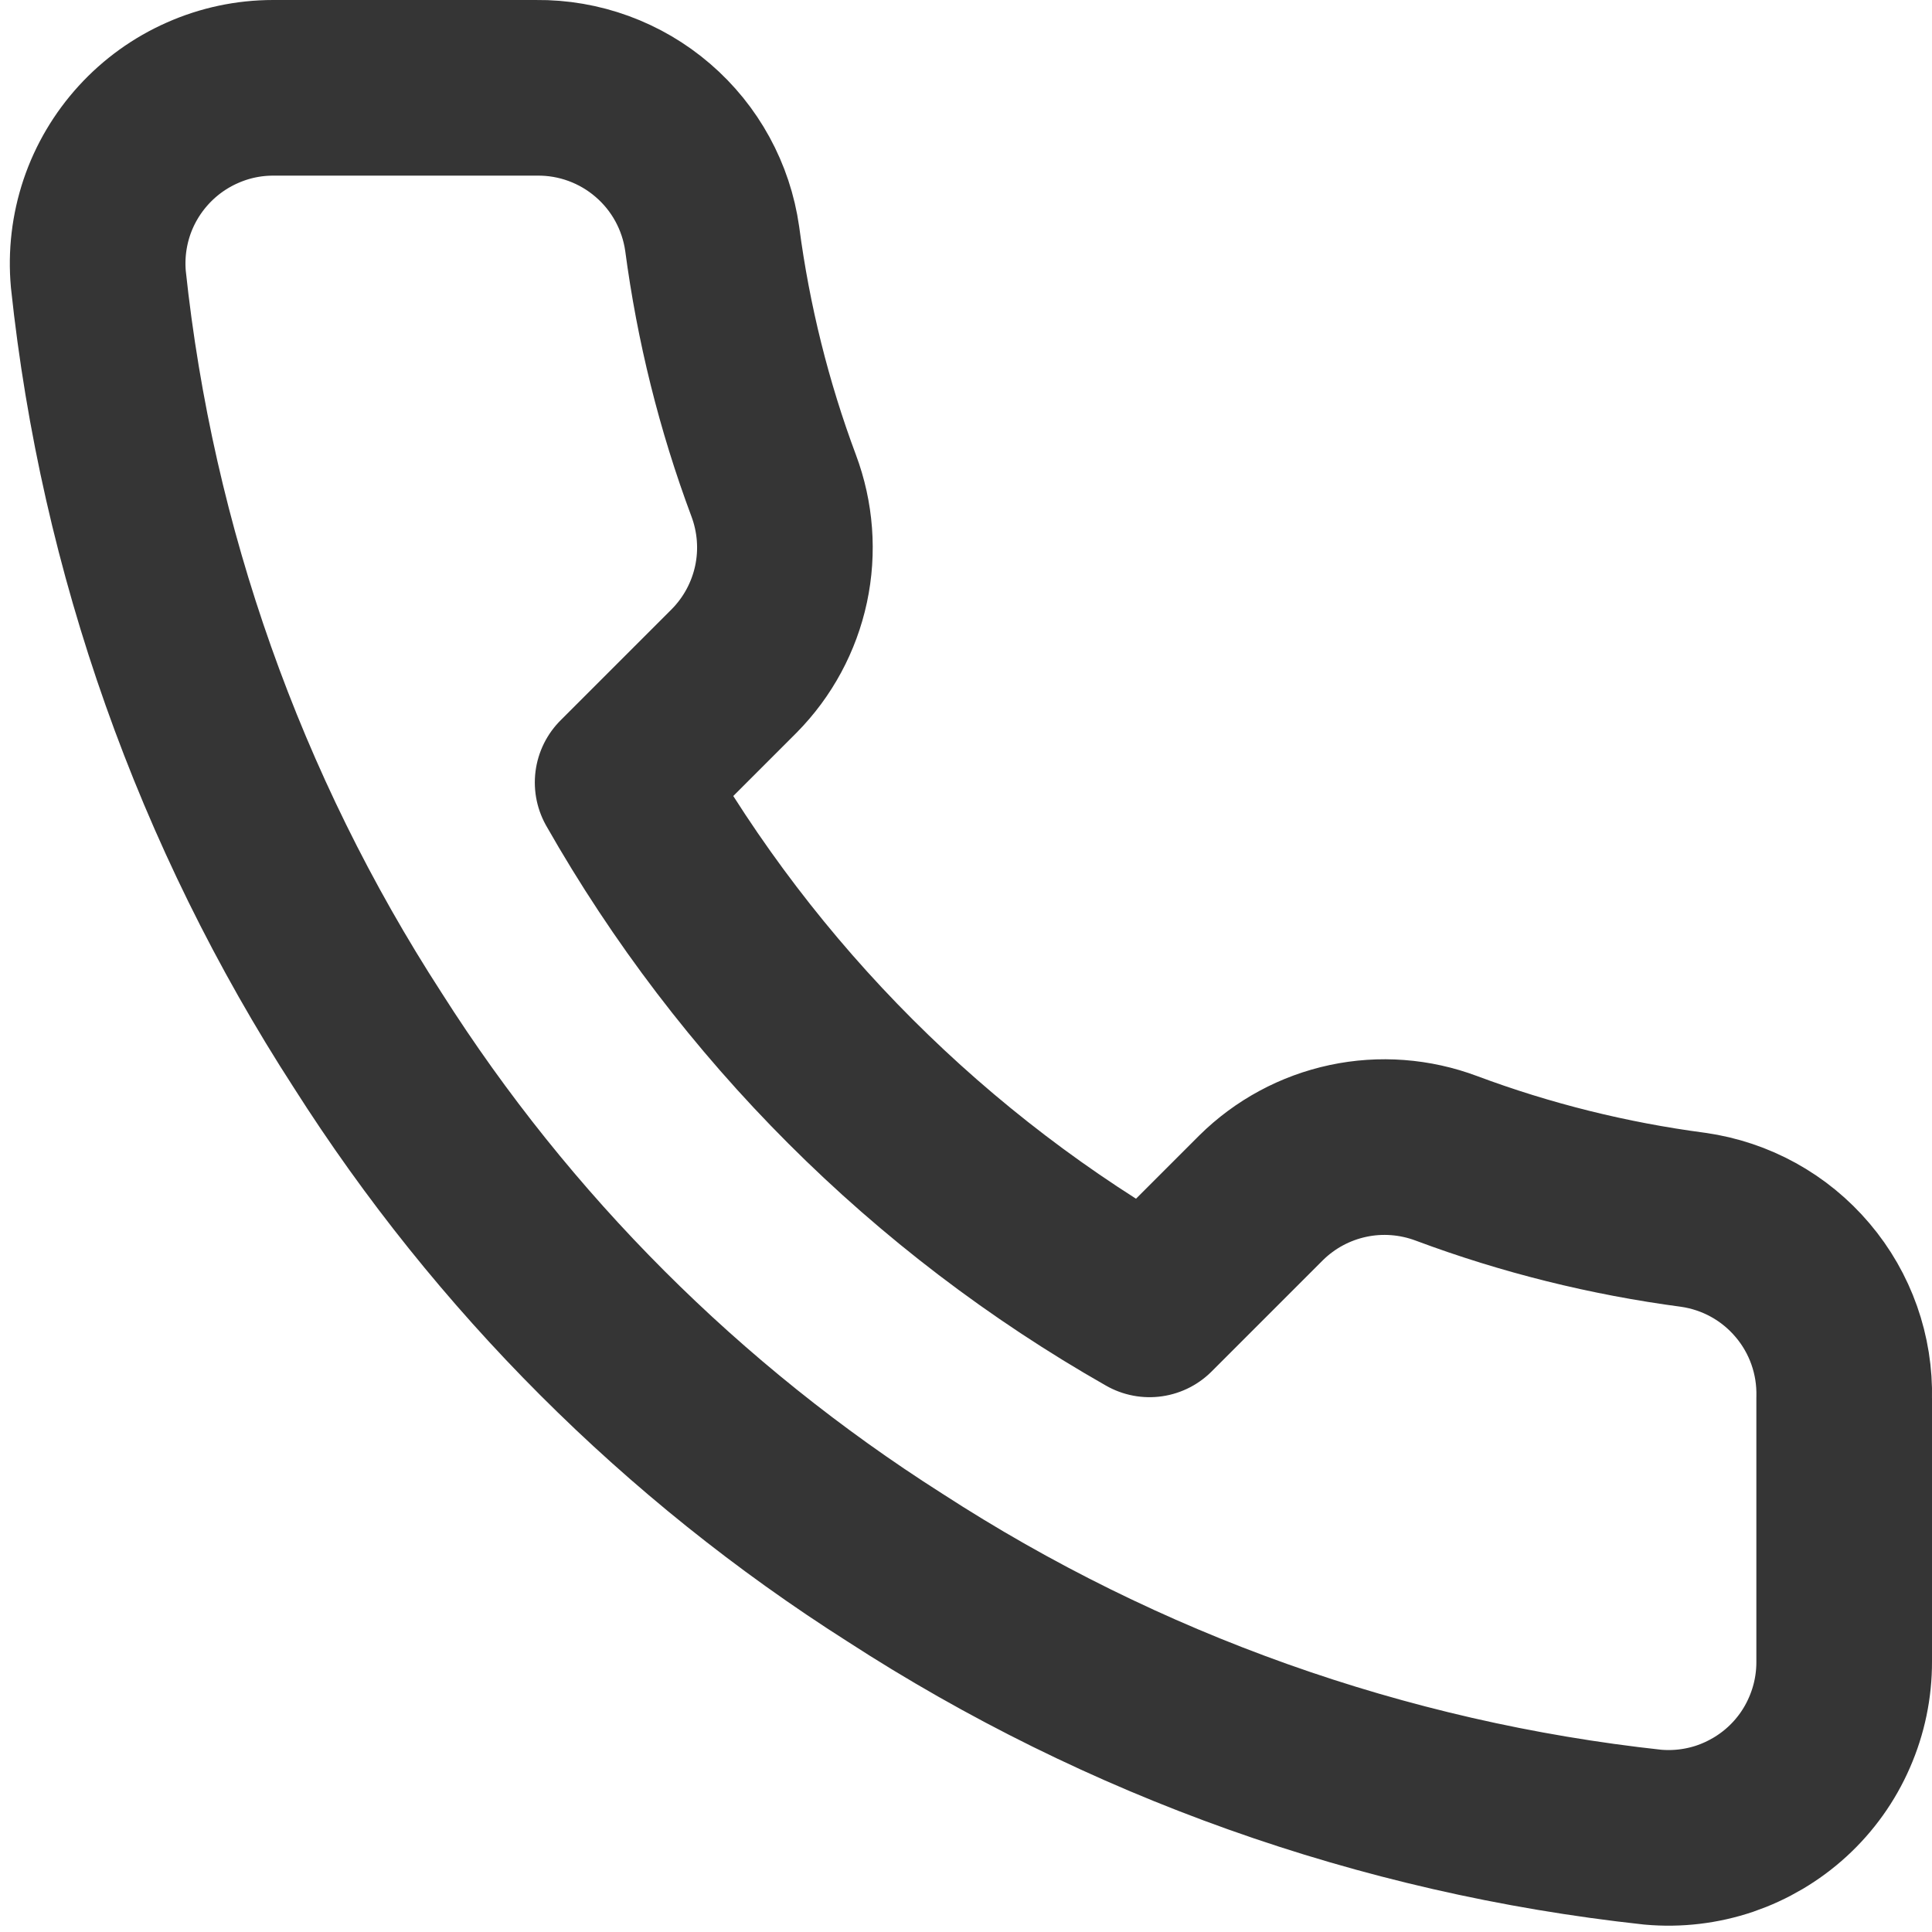
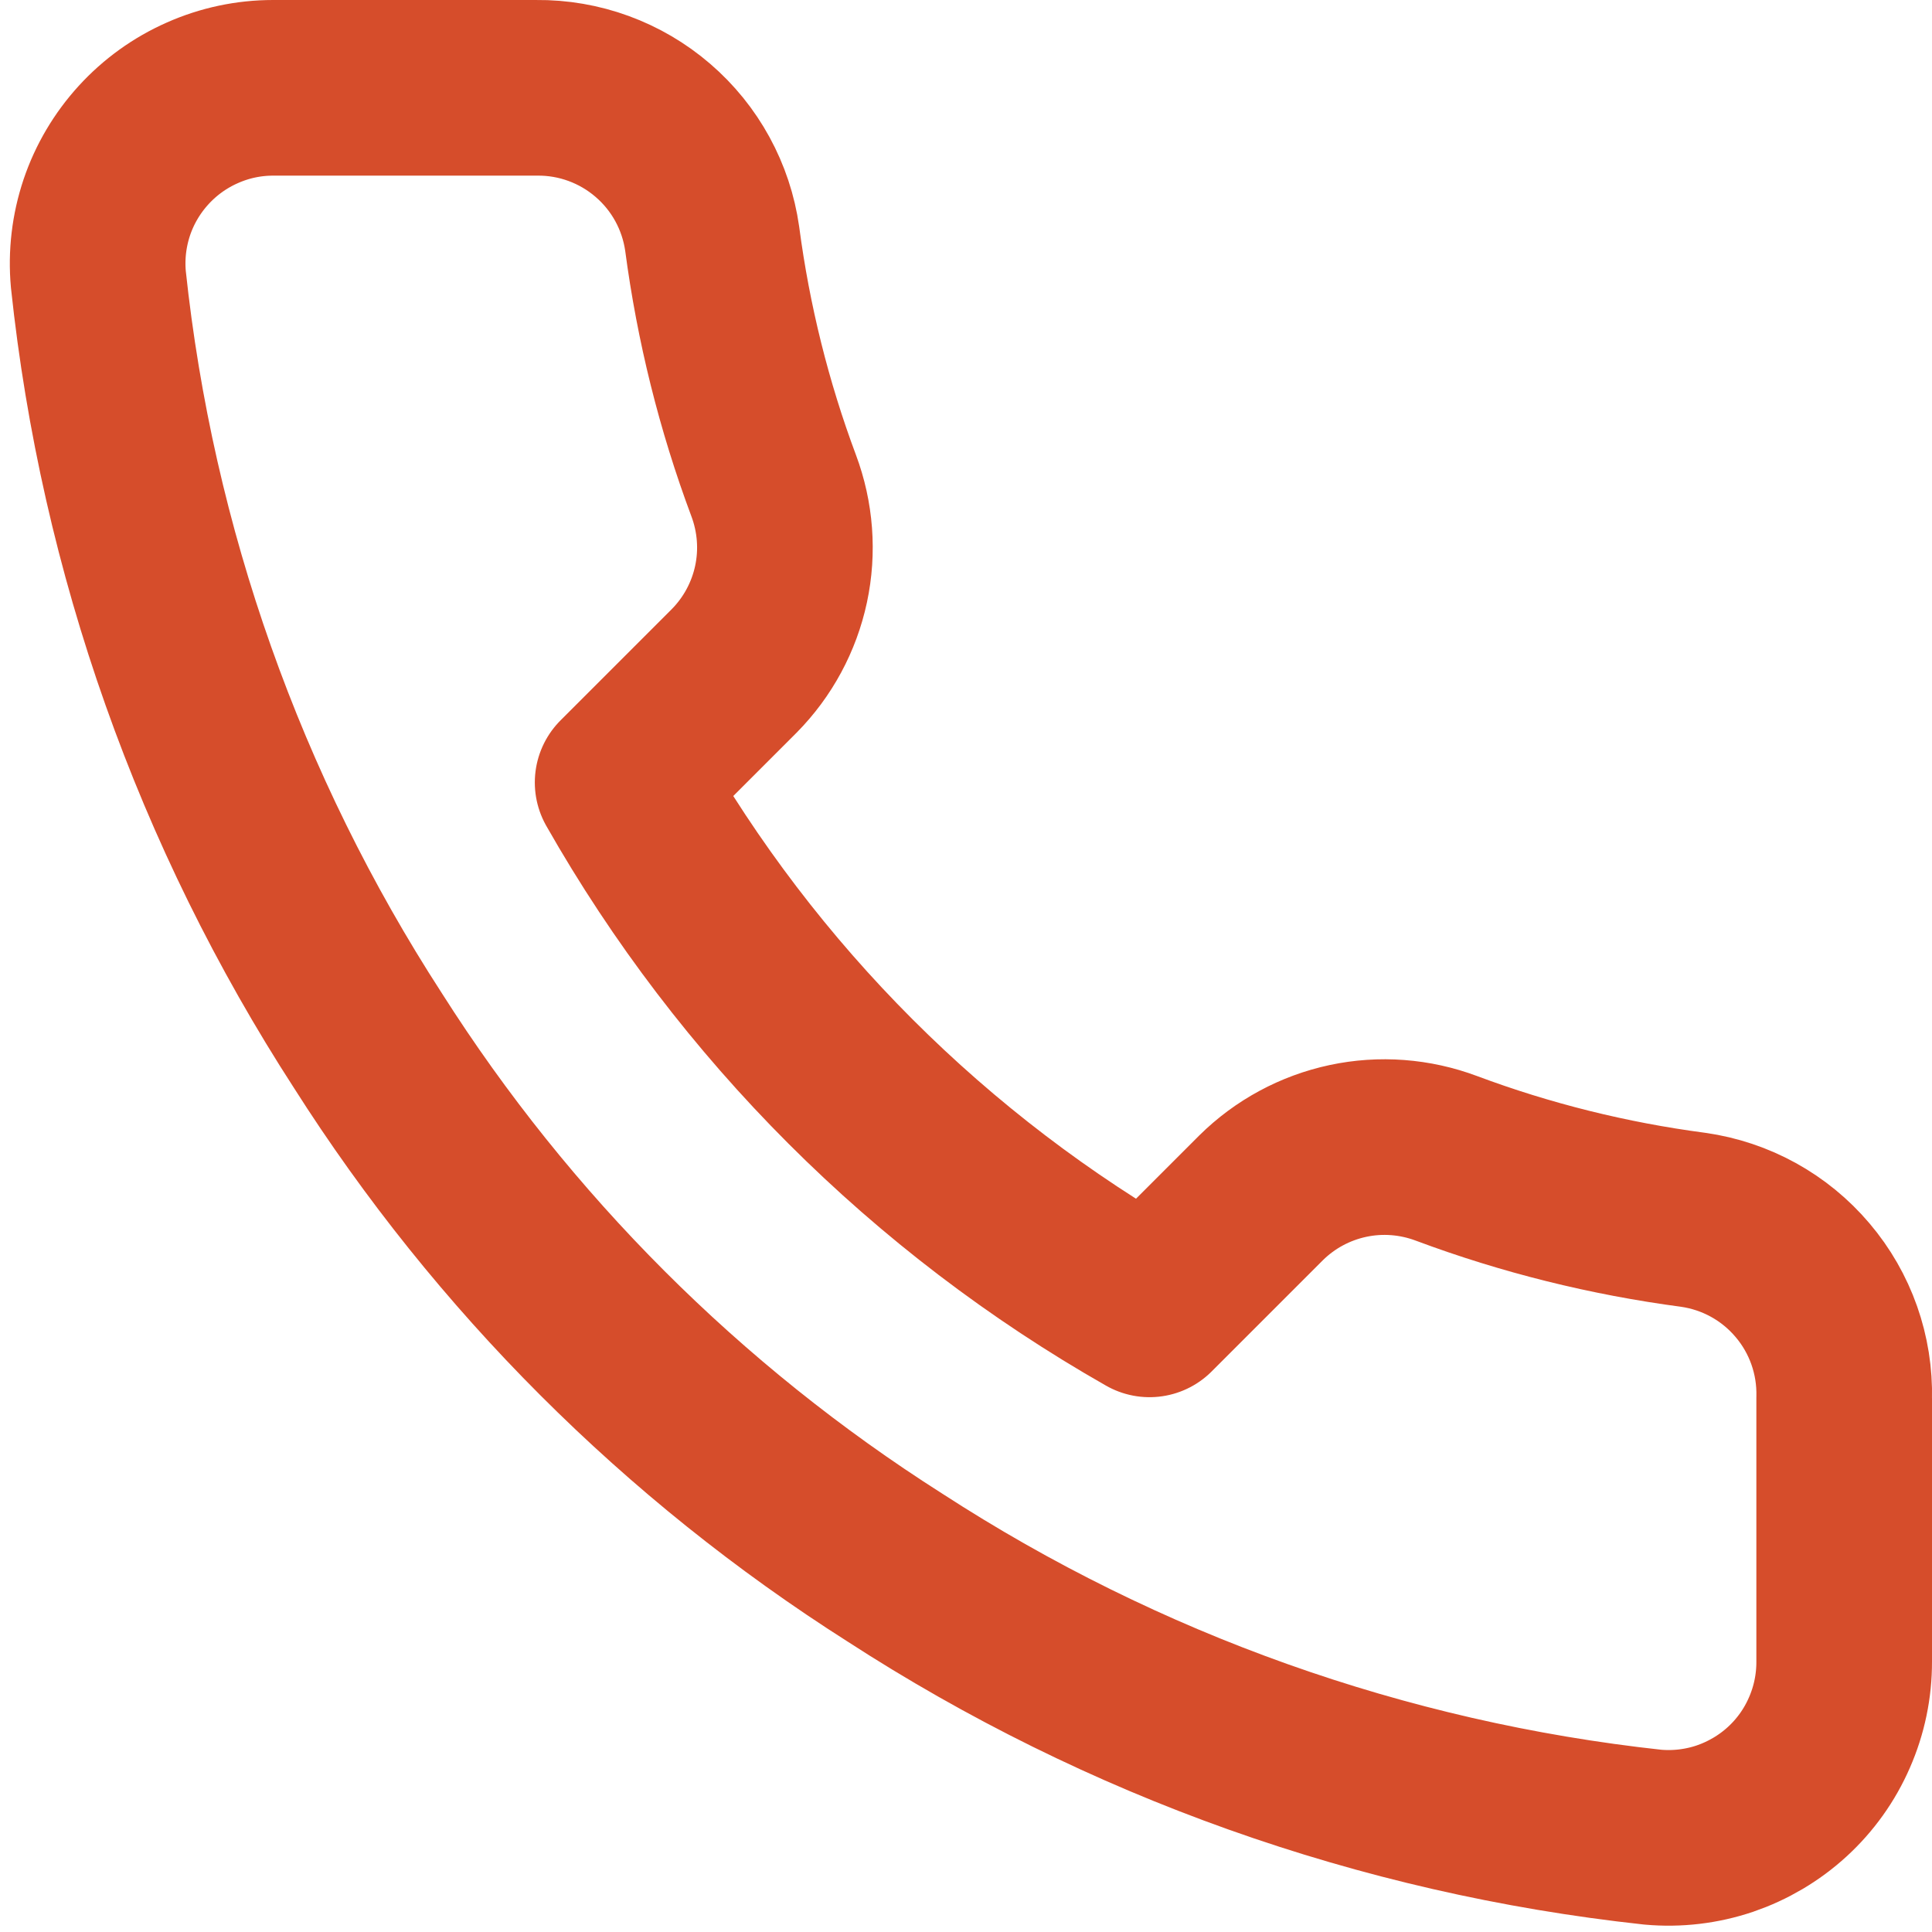
<svg xmlns="http://www.w3.org/2000/svg" width="22" height="22" viewBox="0 0 22 22" fill="none">
  <g id="Frame 209">
-     <path id="Icon" d="M21 15.92V18.92C21.001 19.198 20.944 19.474 20.832 19.729C20.721 19.985 20.557 20.214 20.352 20.402C20.147 20.59 19.904 20.733 19.641 20.823C19.377 20.912 19.097 20.945 18.82 20.92C15.743 20.586 12.787 19.534 10.19 17.85C7.774 16.315 5.725 14.266 4.19 11.85C2.5 9.241 1.448 6.271 1.12 3.18C1.095 2.903 1.128 2.625 1.216 2.362C1.305 2.098 1.448 1.857 1.635 1.652C1.822 1.447 2.05 1.283 2.304 1.171C2.558 1.058 2.832 1 3.11 1H6.11C6.595 0.995 7.066 1.167 7.434 1.484C7.802 1.8 8.042 2.239 8.11 2.72C8.237 3.68 8.471 4.623 8.81 5.53C8.944 5.888 8.974 6.277 8.894 6.651C8.814 7.025 8.629 7.368 8.36 7.64L7.09 8.91C8.513 11.414 10.586 13.486 13.09 14.91L14.36 13.64C14.632 13.371 14.975 13.186 15.349 13.106C15.723 13.026 16.112 13.056 16.47 13.19C17.377 13.529 18.32 13.763 19.28 13.89C19.766 13.959 20.209 14.203 20.526 14.578C20.844 14.952 21.012 15.43 21 15.92Z" stroke="#353535" stroke-width="2" stroke-linecap="round" stroke-linejoin="round" />
+     <path id="Icon" d="M21 15.92V18.92C21.001 19.198 20.944 19.474 20.832 19.729C20.721 19.985 20.557 20.214 20.352 20.402C20.147 20.59 19.904 20.733 19.641 20.823C19.377 20.912 19.097 20.945 18.82 20.92C15.743 20.586 12.787 19.534 10.19 17.85C7.774 16.315 5.725 14.266 4.19 11.85C2.5 9.241 1.448 6.271 1.12 3.18C1.095 2.903 1.128 2.625 1.216 2.362C1.305 2.098 1.448 1.857 1.635 1.652C1.822 1.447 2.05 1.283 2.304 1.171C2.558 1.058 2.832 1 3.11 1H6.11C6.595 0.995 7.066 1.167 7.434 1.484C7.802 1.8 8.042 2.239 8.11 2.72C8.237 3.68 8.471 4.623 8.81 5.53C8.944 5.888 8.974 6.277 8.894 6.651C8.814 7.025 8.629 7.368 8.36 7.64L7.09 8.91C8.513 11.414 10.586 13.486 13.09 14.91L14.36 13.64C14.632 13.371 14.975 13.186 15.349 13.106C15.723 13.026 16.112 13.056 16.47 13.19C17.377 13.529 18.32 13.763 19.28 13.89C19.766 13.959 20.209 14.203 20.526 14.578C20.844 14.952 21.012 15.43 21 15.92Z" stroke="#d64d2b" stroke-width="2" stroke-linecap="round" stroke-linejoin="round" />
  </g>
</svg>
